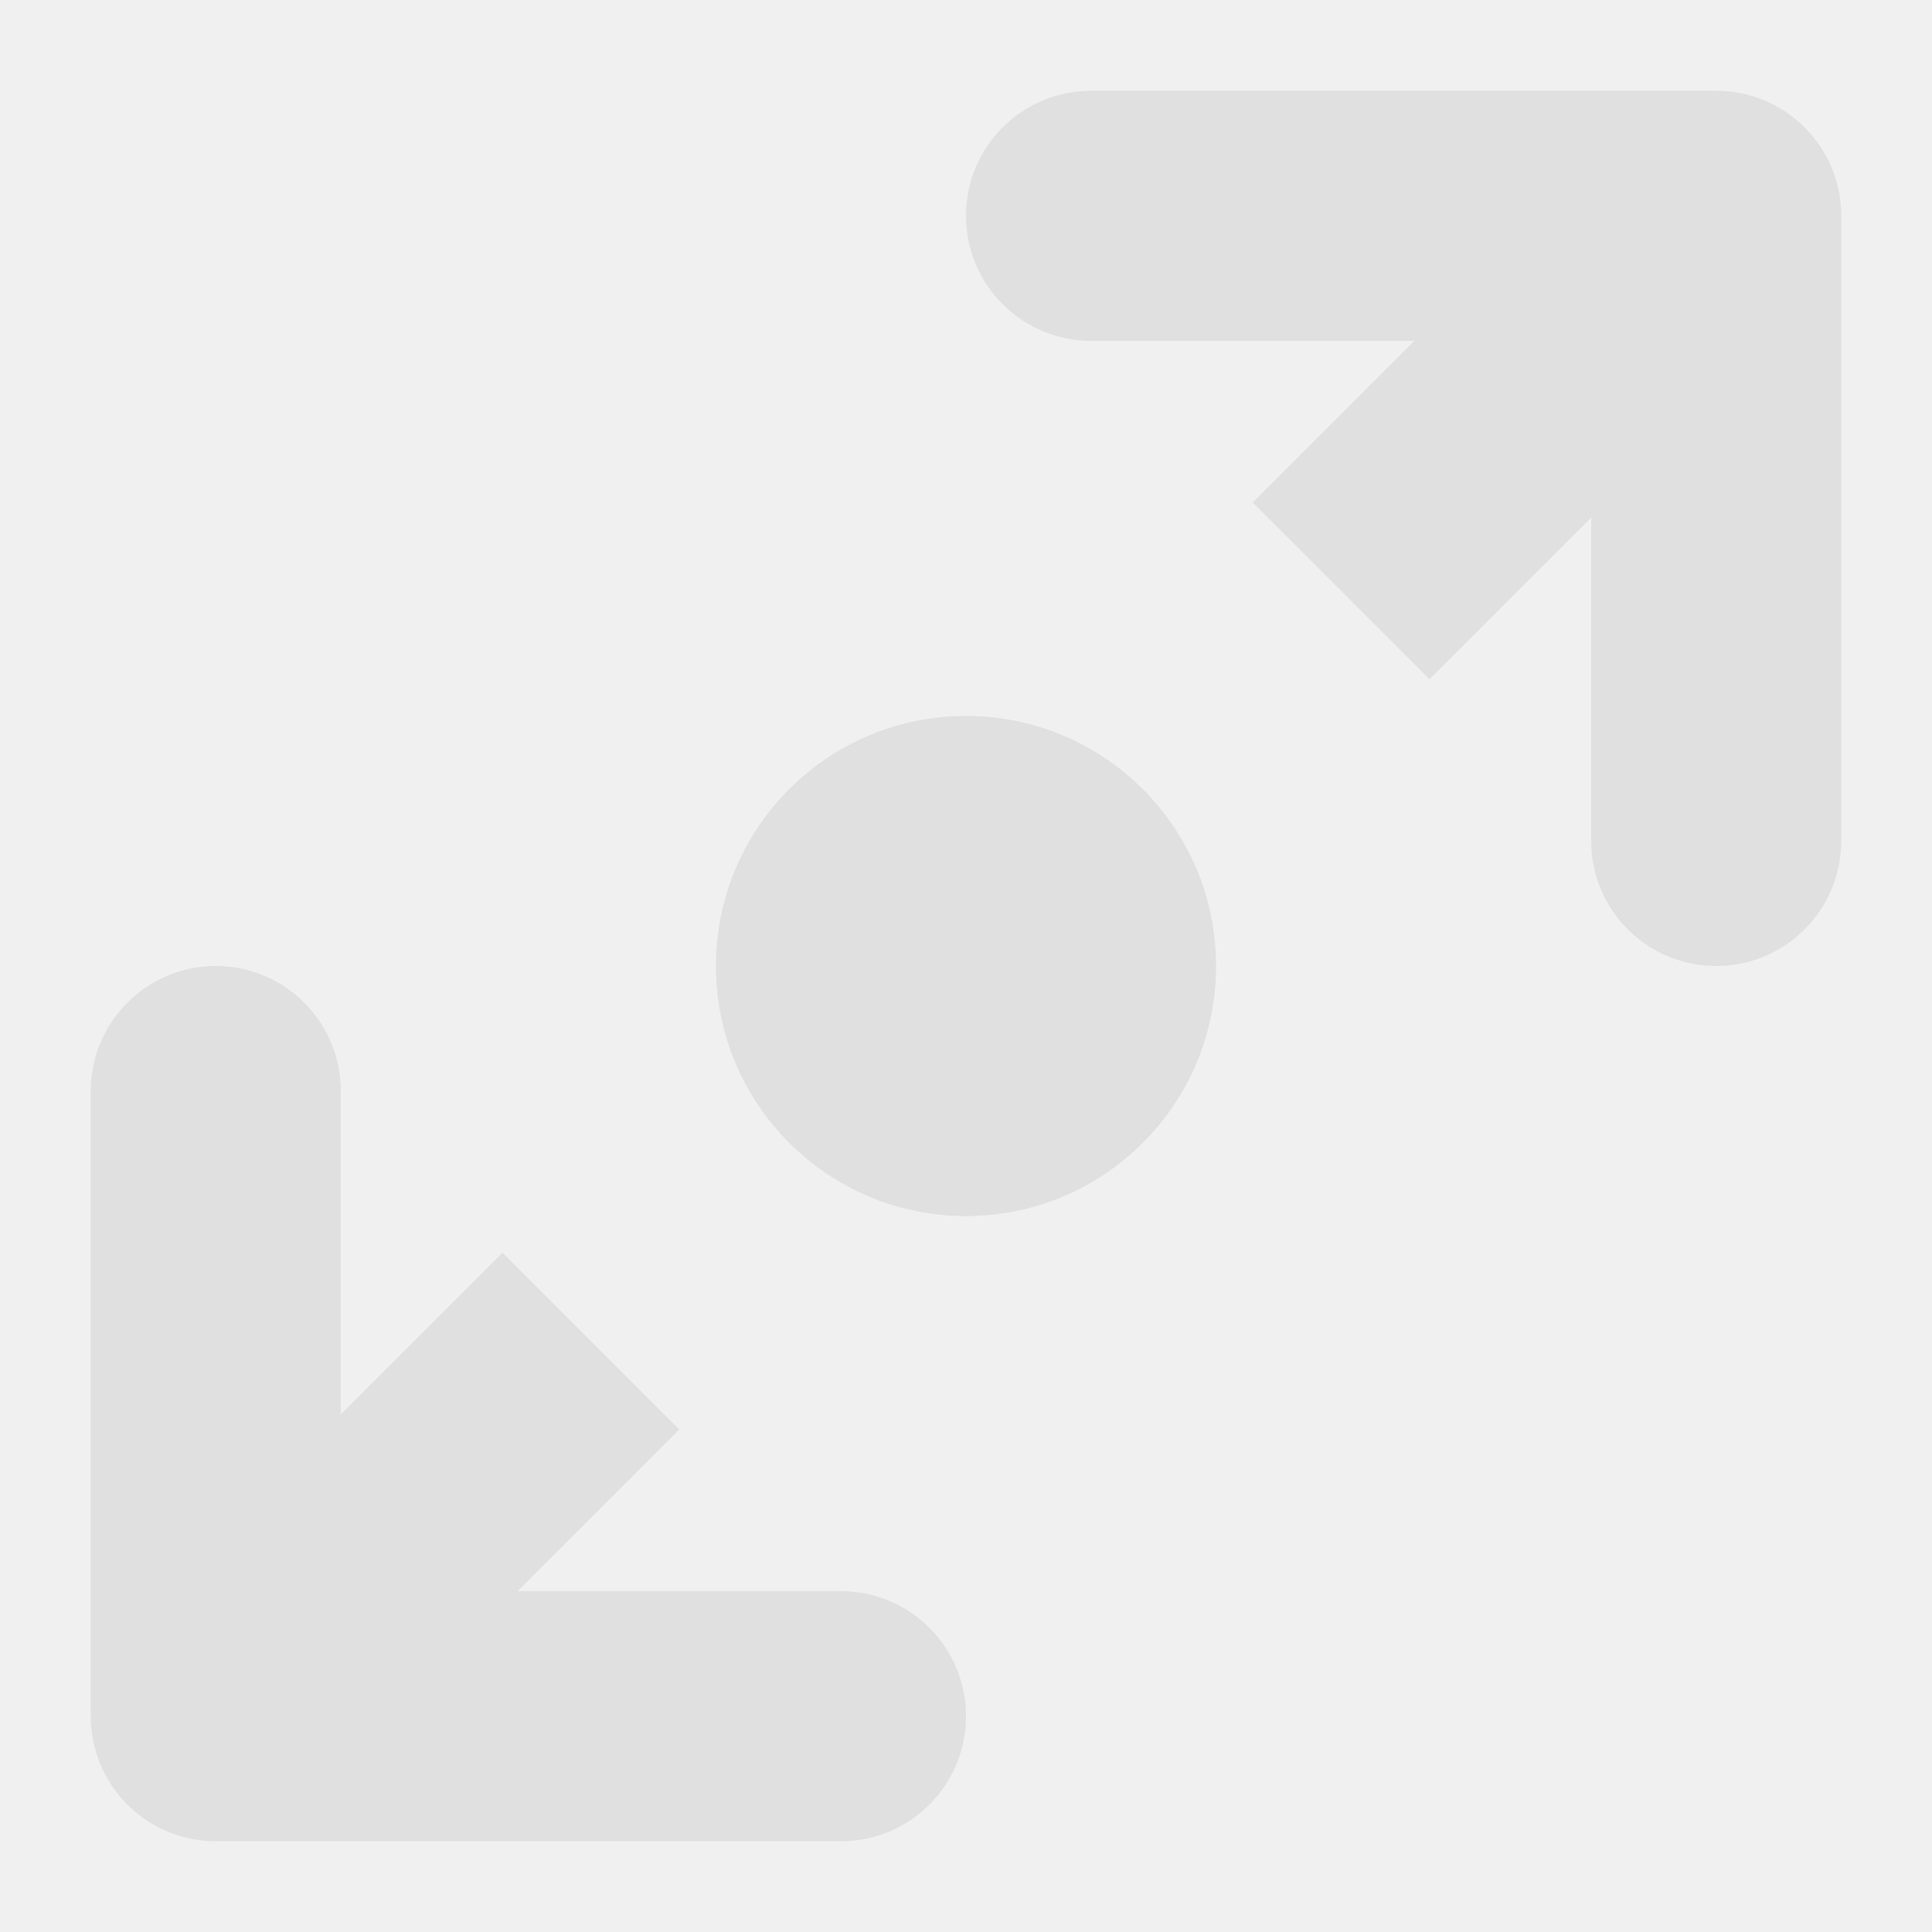
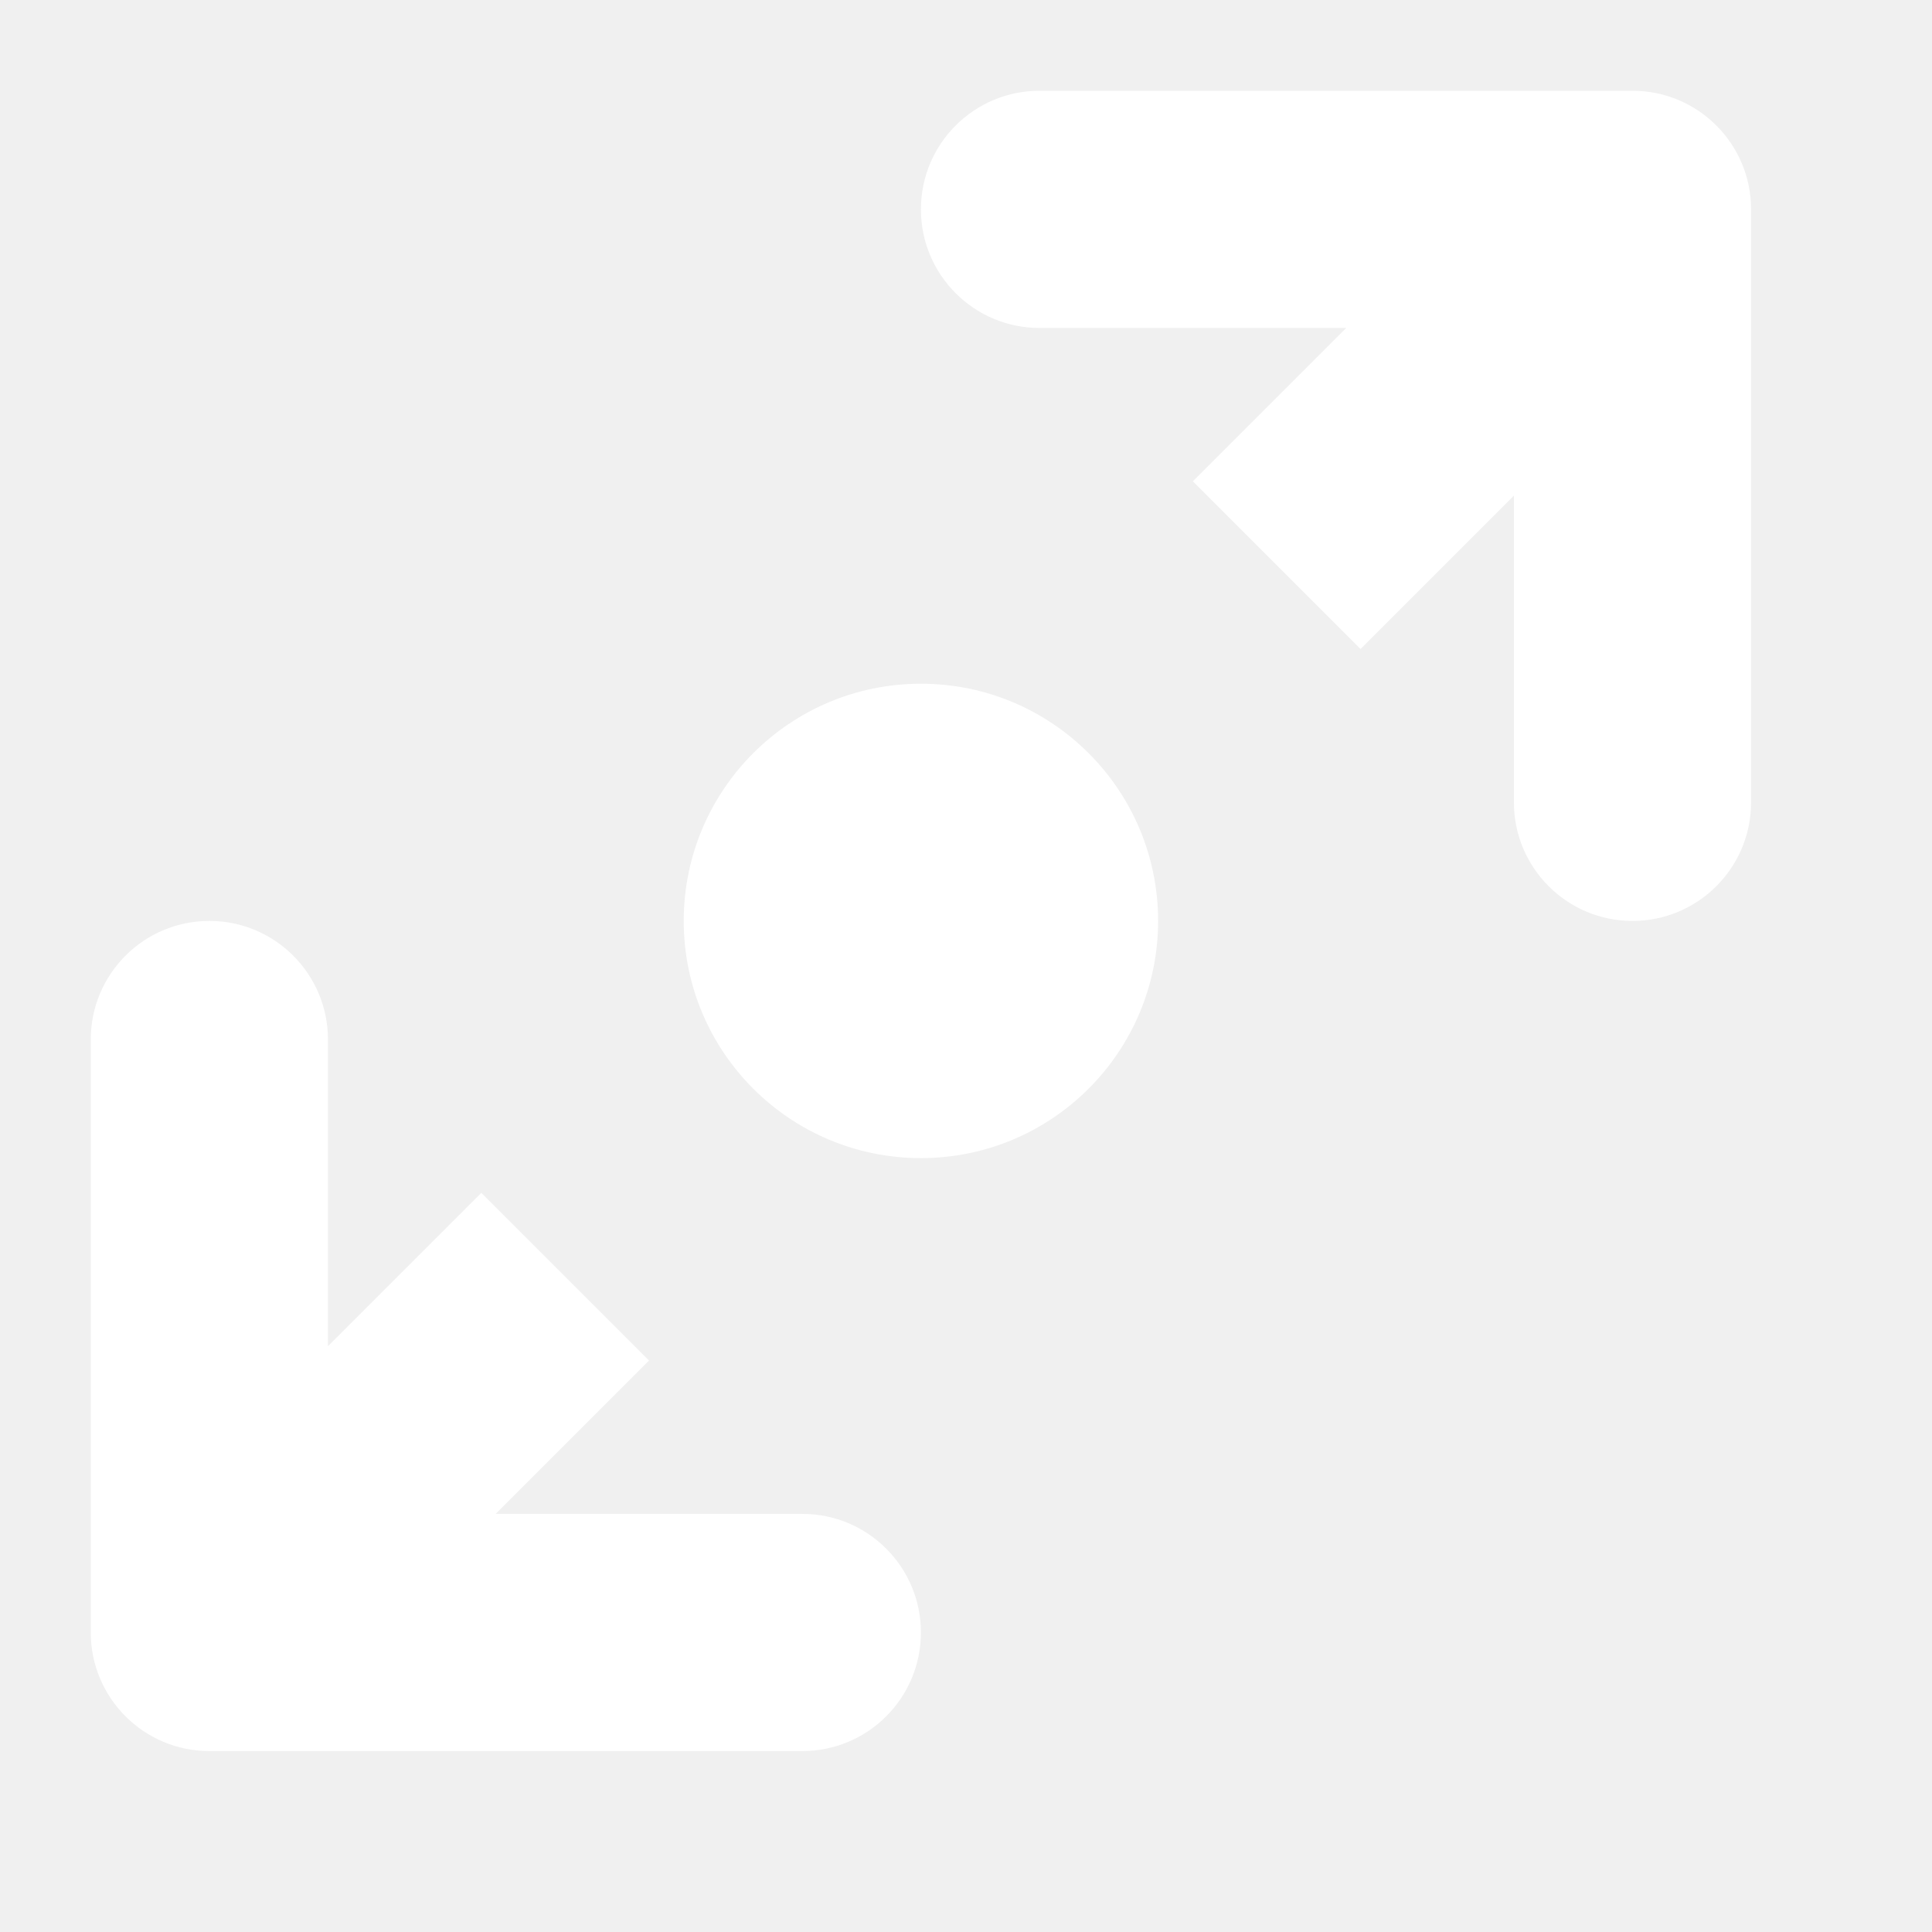
<svg xmlns="http://www.w3.org/2000/svg" height="256" viewBox="0 0 256 256" width="256" version="1.1" id="svg4">
  <defs id="defs8" />
-   <path d="M 144.568,12.027 A 16.568,16.568 0 0 0 128,28.595 16.568,16.568 0 0 0 144.568,45.162 h 42.842 l -21.422,21.422 23.428,23.428 21.422,-21.422 V 111.432 A 16.568,16.568 0 0 0 227.405,128 16.568,16.568 0 0 0 243.973,111.432 V 28.595 A 16.569,16.569 0 0 0 227.405,12.027 Z M 128,94.865 A 33.135,33.135 0 0 0 94.865,128 33.135,33.135 0 0 0 128,161.135 33.135,33.135 0 0 0 161.135,128 33.135,33.135 0 0 0 128,94.865 Z M 28.595,128 a 16.568,16.568 0 0 0 -16.568,16.568 v 82.838 a 16.569,16.569 0 0 0 16.568,16.568 H 111.432 A 16.568,16.568 0 0 0 128,227.405 16.568,16.568 0 0 0 111.432,210.838 H 68.59 L 90.012,189.416 66.584,165.988 45.162,187.41 V 144.568 A 16.568,16.568 0 0 0 28.595,128 Z" fill="#e0e0e0" id="path2" style="stroke-width:1" />
+   <path d="m 137.741,12.027 a 15.714,15.714 0 0 0 -15.714,15.714 15.714,15.714 0 0 0 15.714,15.714 h 40.636 l -20.319,20.319 22.222,22.222 20.319,-20.319 v 40.636 a 15.714,15.714 0 0 0 15.714,15.714 15.714,15.714 0 0 0 15.714,-15.714 V 27.741 A 15.716,15.716 0 0 0 216.313,12.027 Z M 122.027,90.598 A 31.429,31.429 0 0 0 90.598,122.027 31.429,31.429 0 0 0 122.027,153.456 31.429,31.429 0 0 0 153.456,122.027 31.429,31.429 0 0 0 122.027,90.598 Z M 27.741,122.027 a 15.714,15.714 0 0 0 -15.714,15.714 v 78.571 a 15.716,15.716 0 0 0 15.714,15.714 h 78.571 a 15.714,15.714 0 0 0 15.714,-15.714 15.714,15.714 0 0 0 -15.714,-15.714 H 65.677 L 85.996,180.28 63.774,158.058 43.456,178.377 V 137.741 A 15.714,15.714 0 0 0 27.741,122.027 Z" fill="#e0e0e0" id="path2" style="stroke-width:1;fill:#ffffff" />
</svg>
